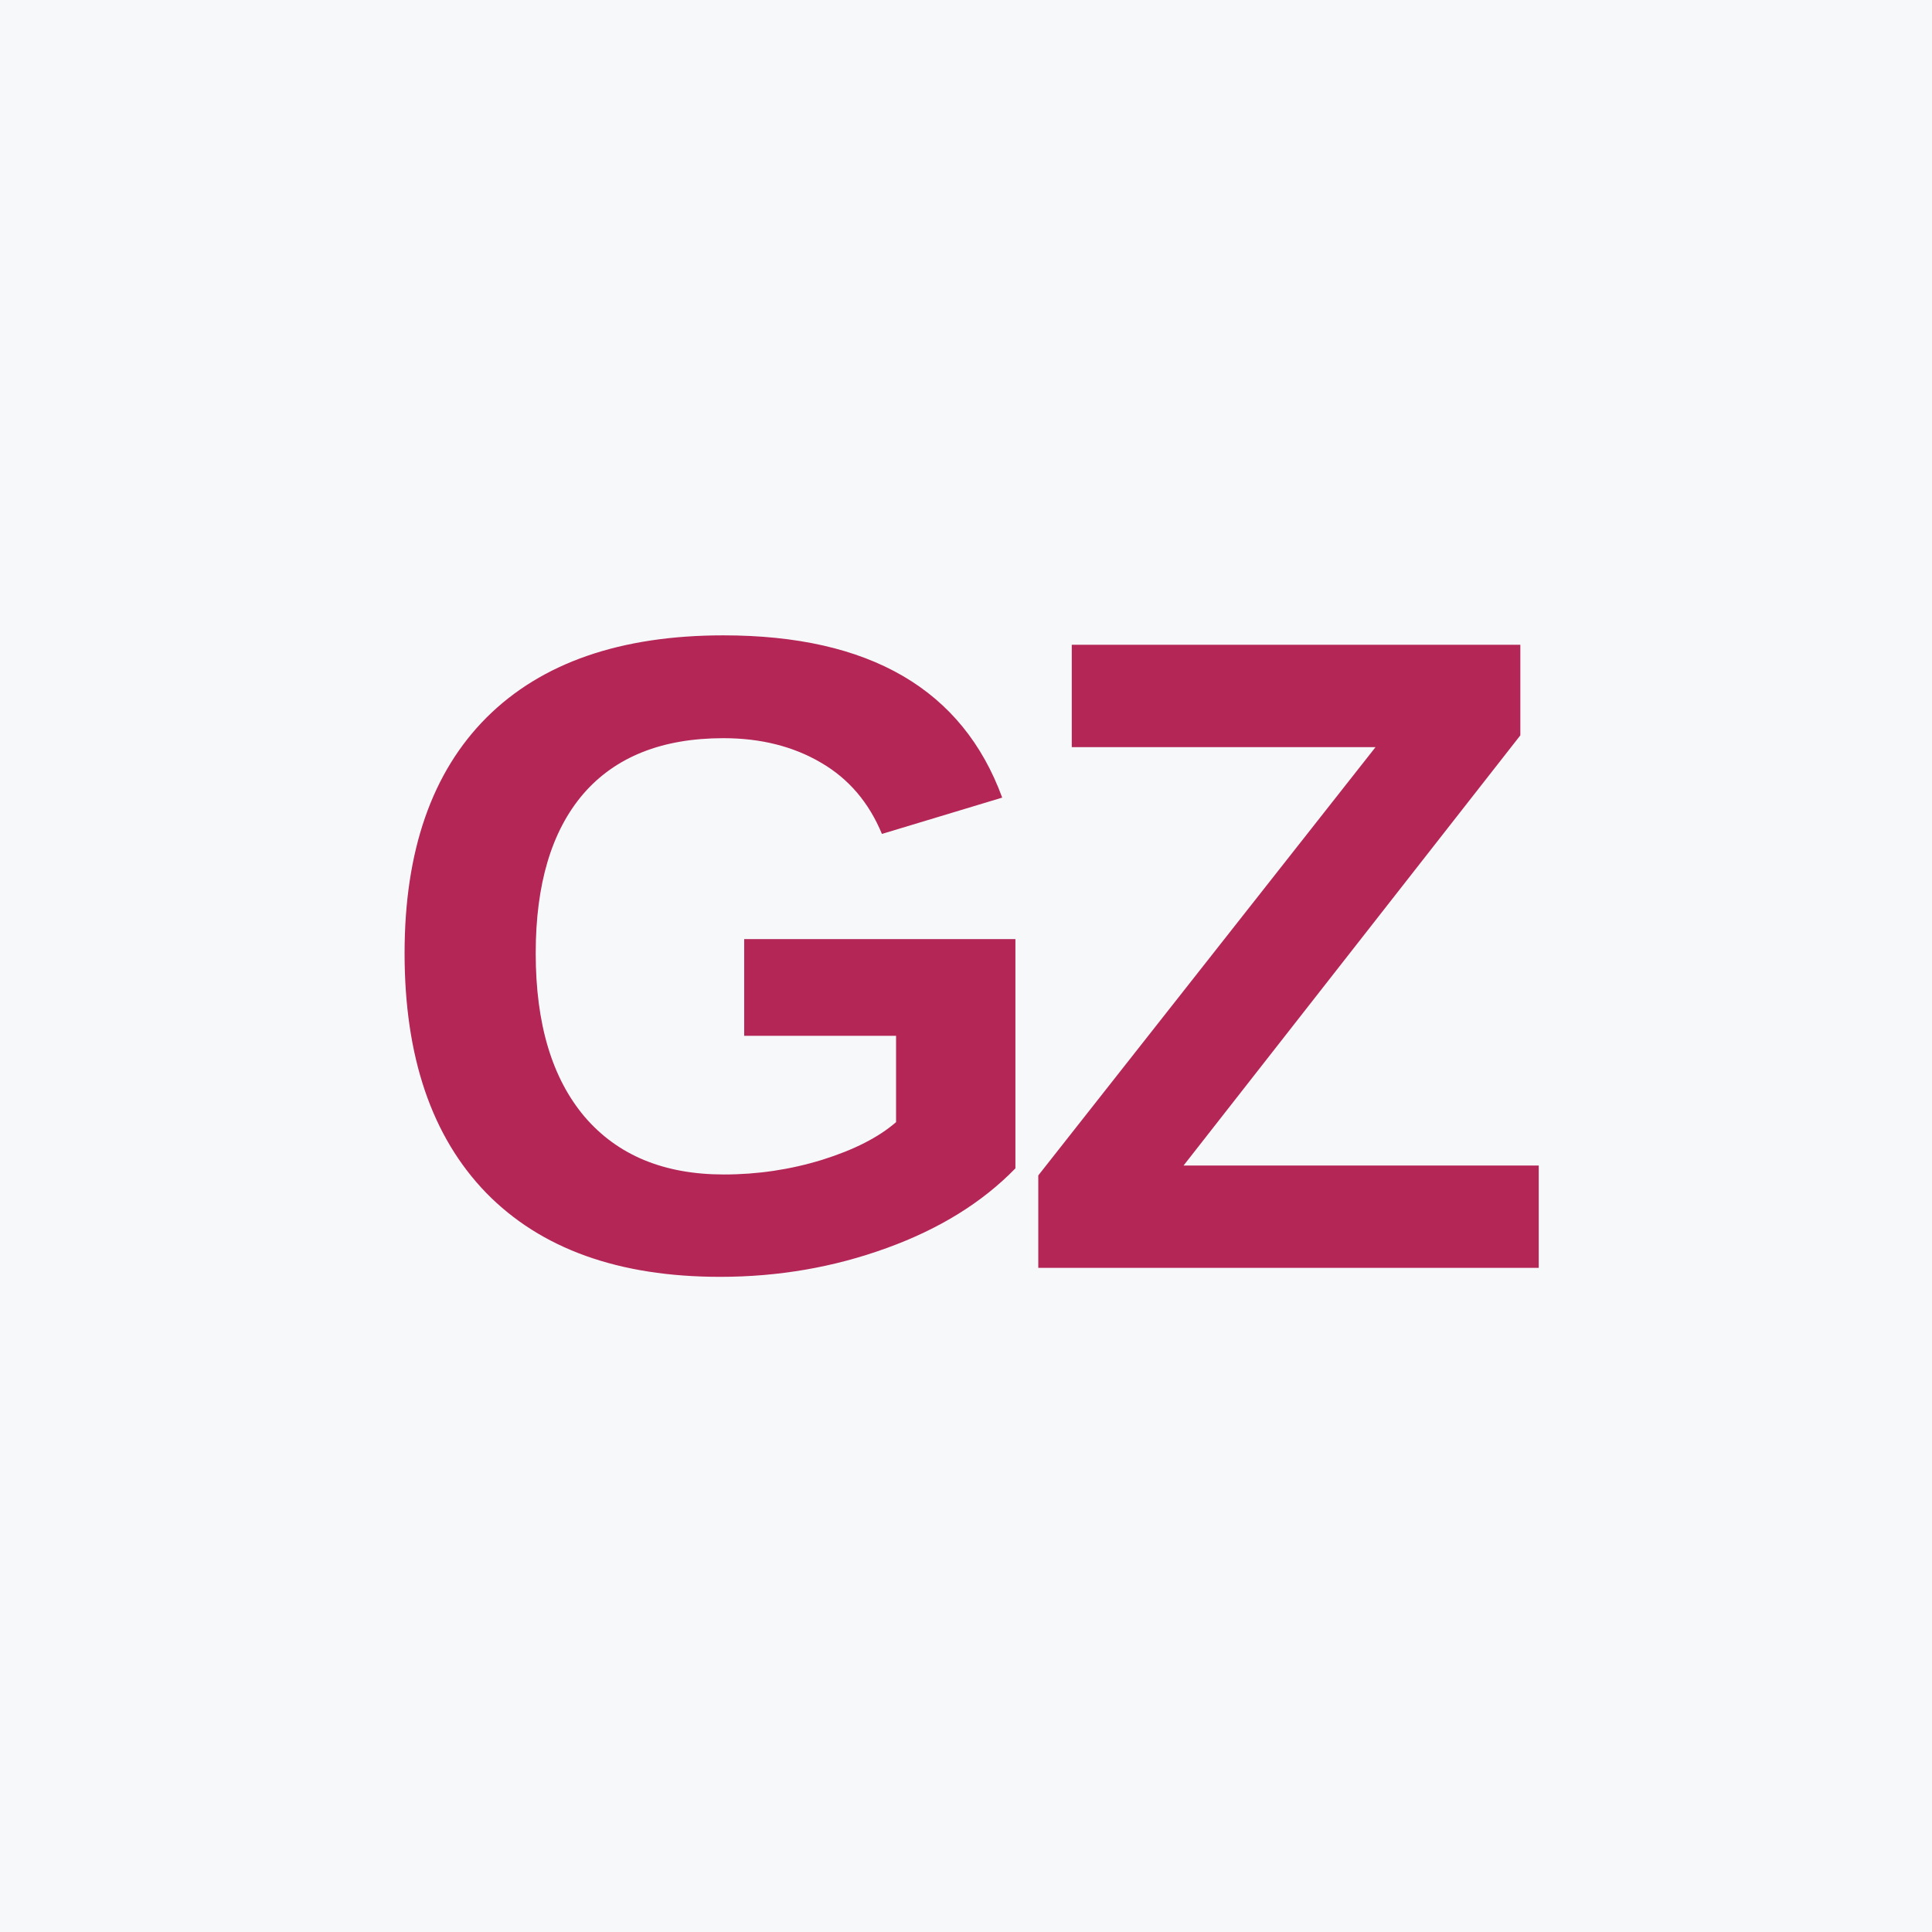
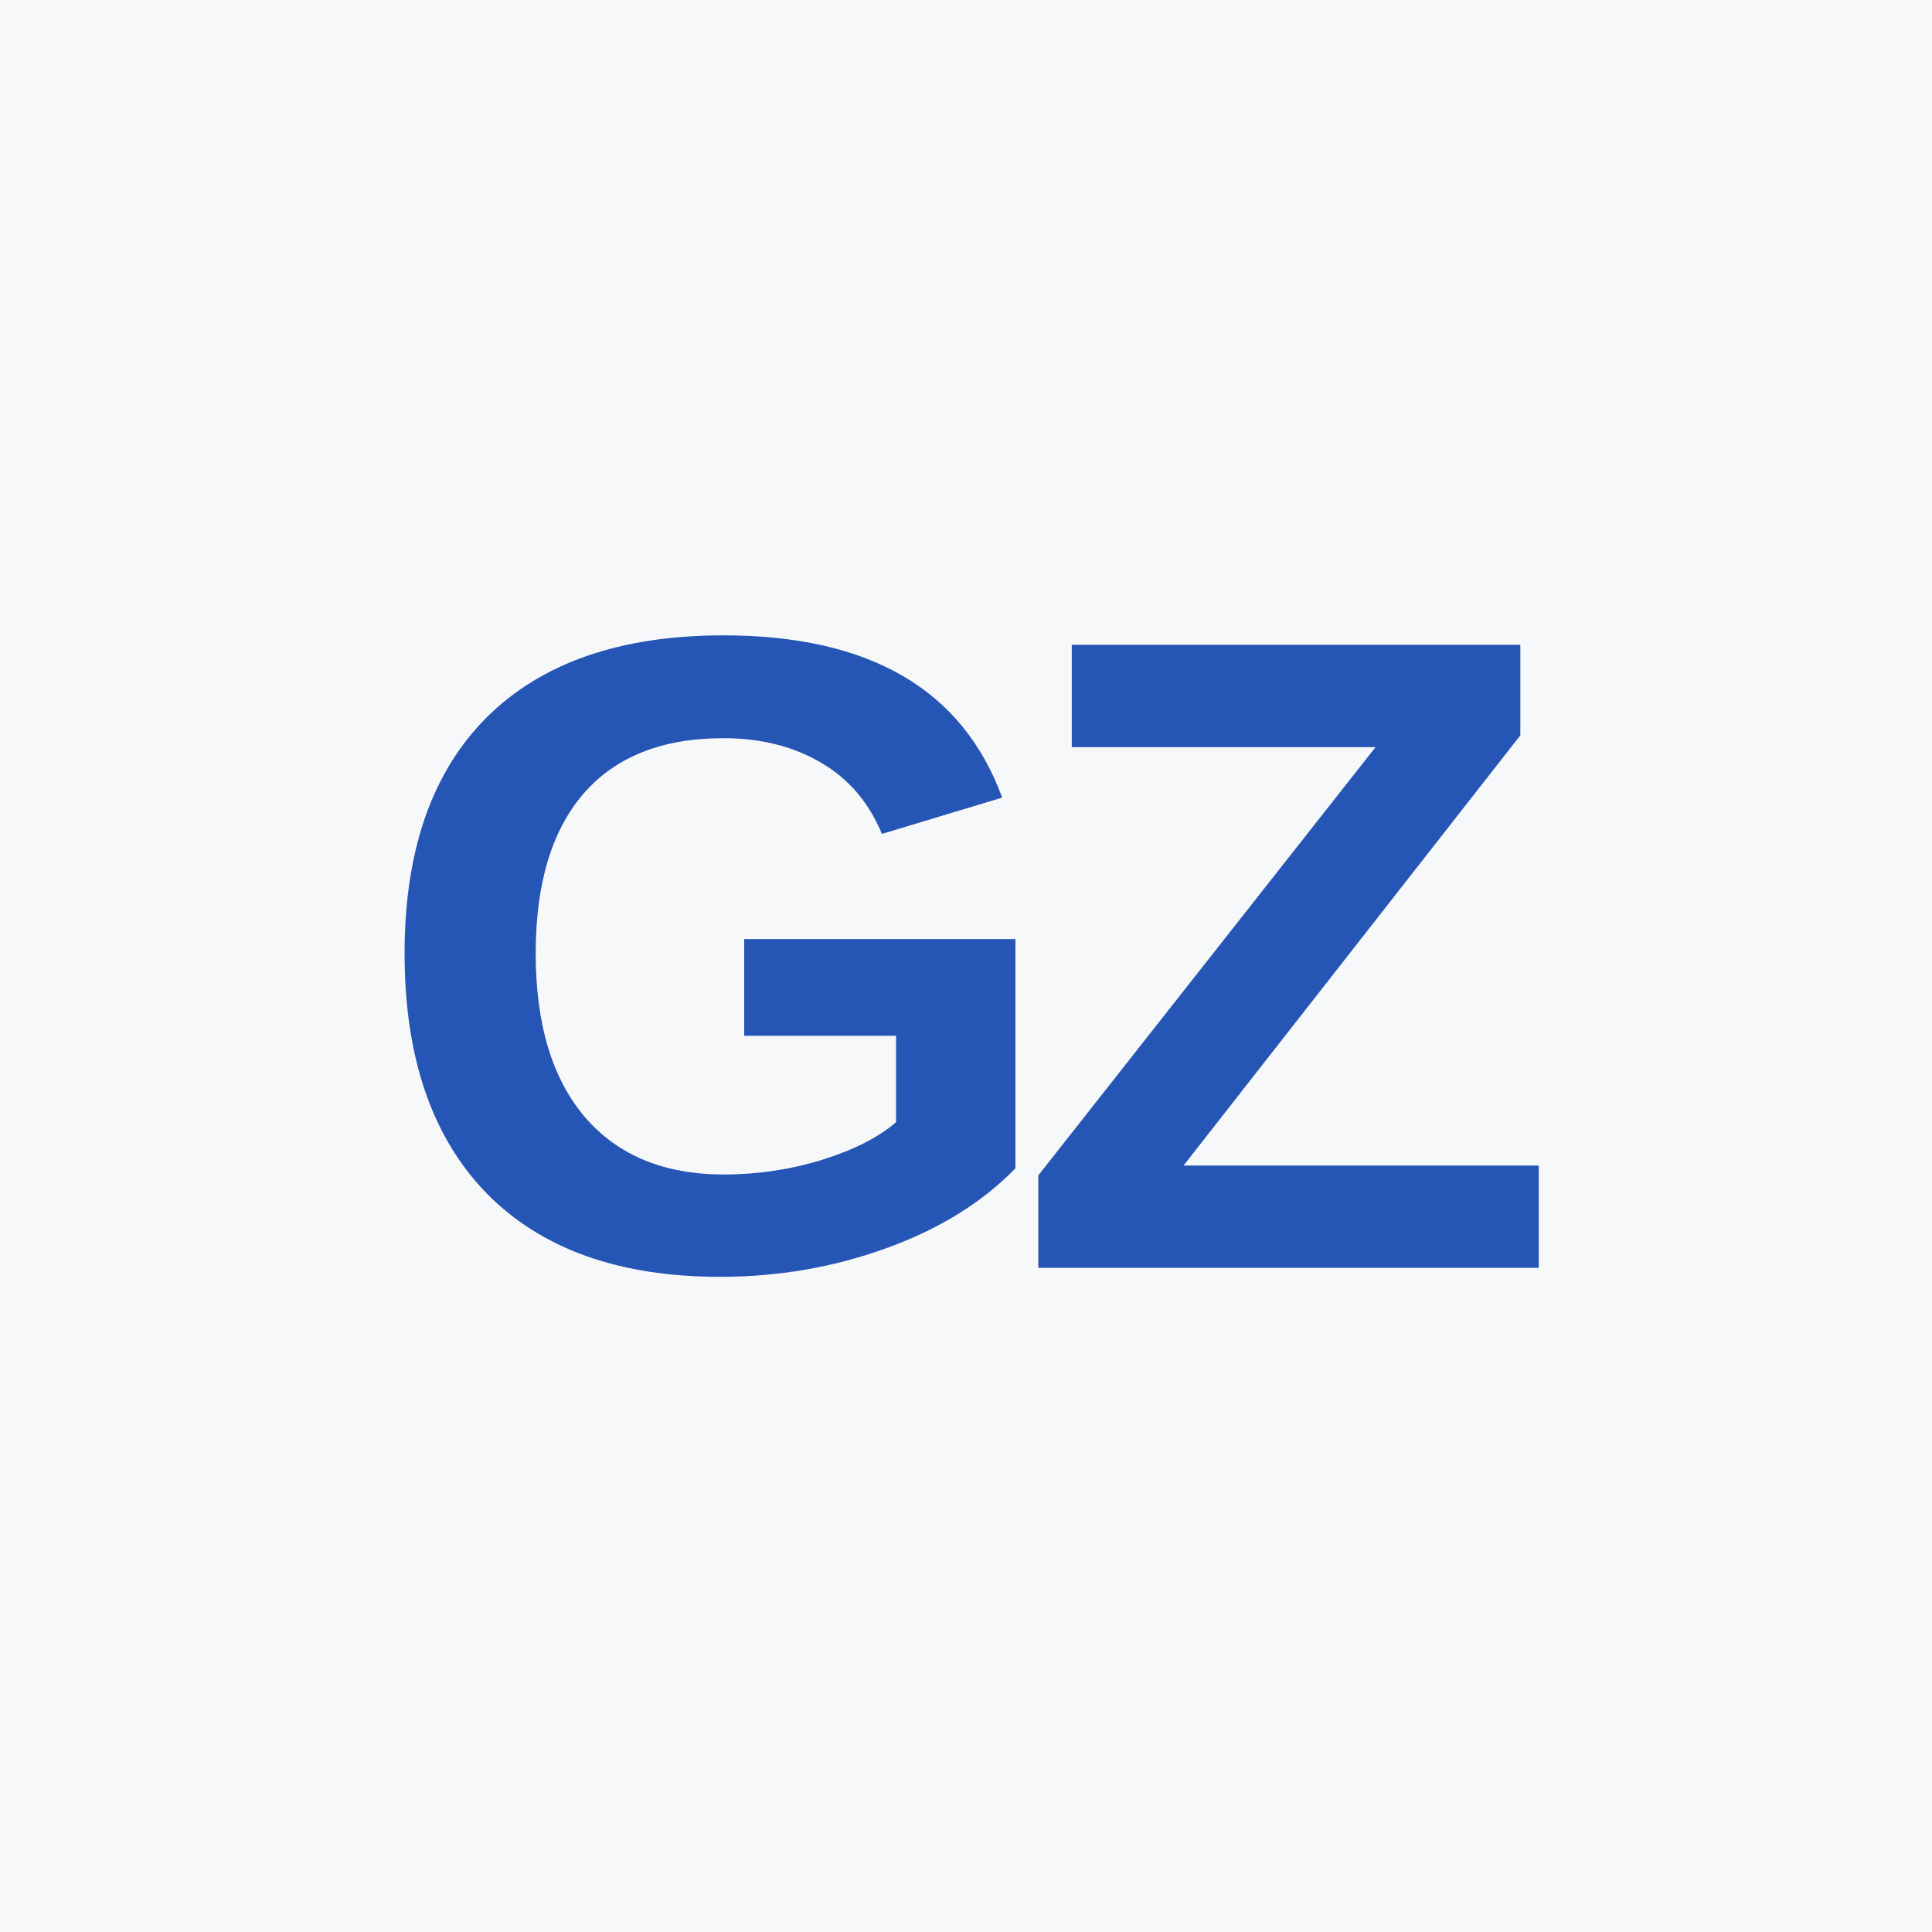
<svg xmlns="http://www.w3.org/2000/svg" viewBox="0 0 64 64">
  <rect width="64" height="64" fill="#f7f8fa" />
-   <text x="32" y="42" text-anchor="middle" font-family="Arial,sans-serif" font-size="30" font-weight="700" letter-spacing="-2" fill="#b32656">GZ</text>
+   <text x="32" y="42" text-anchor="middle" font-family="Arial,sans-serif" font-size="30" font-weight="700" letter-spacing="-2" fill="#2656b5">GZ</text>
</svg>
